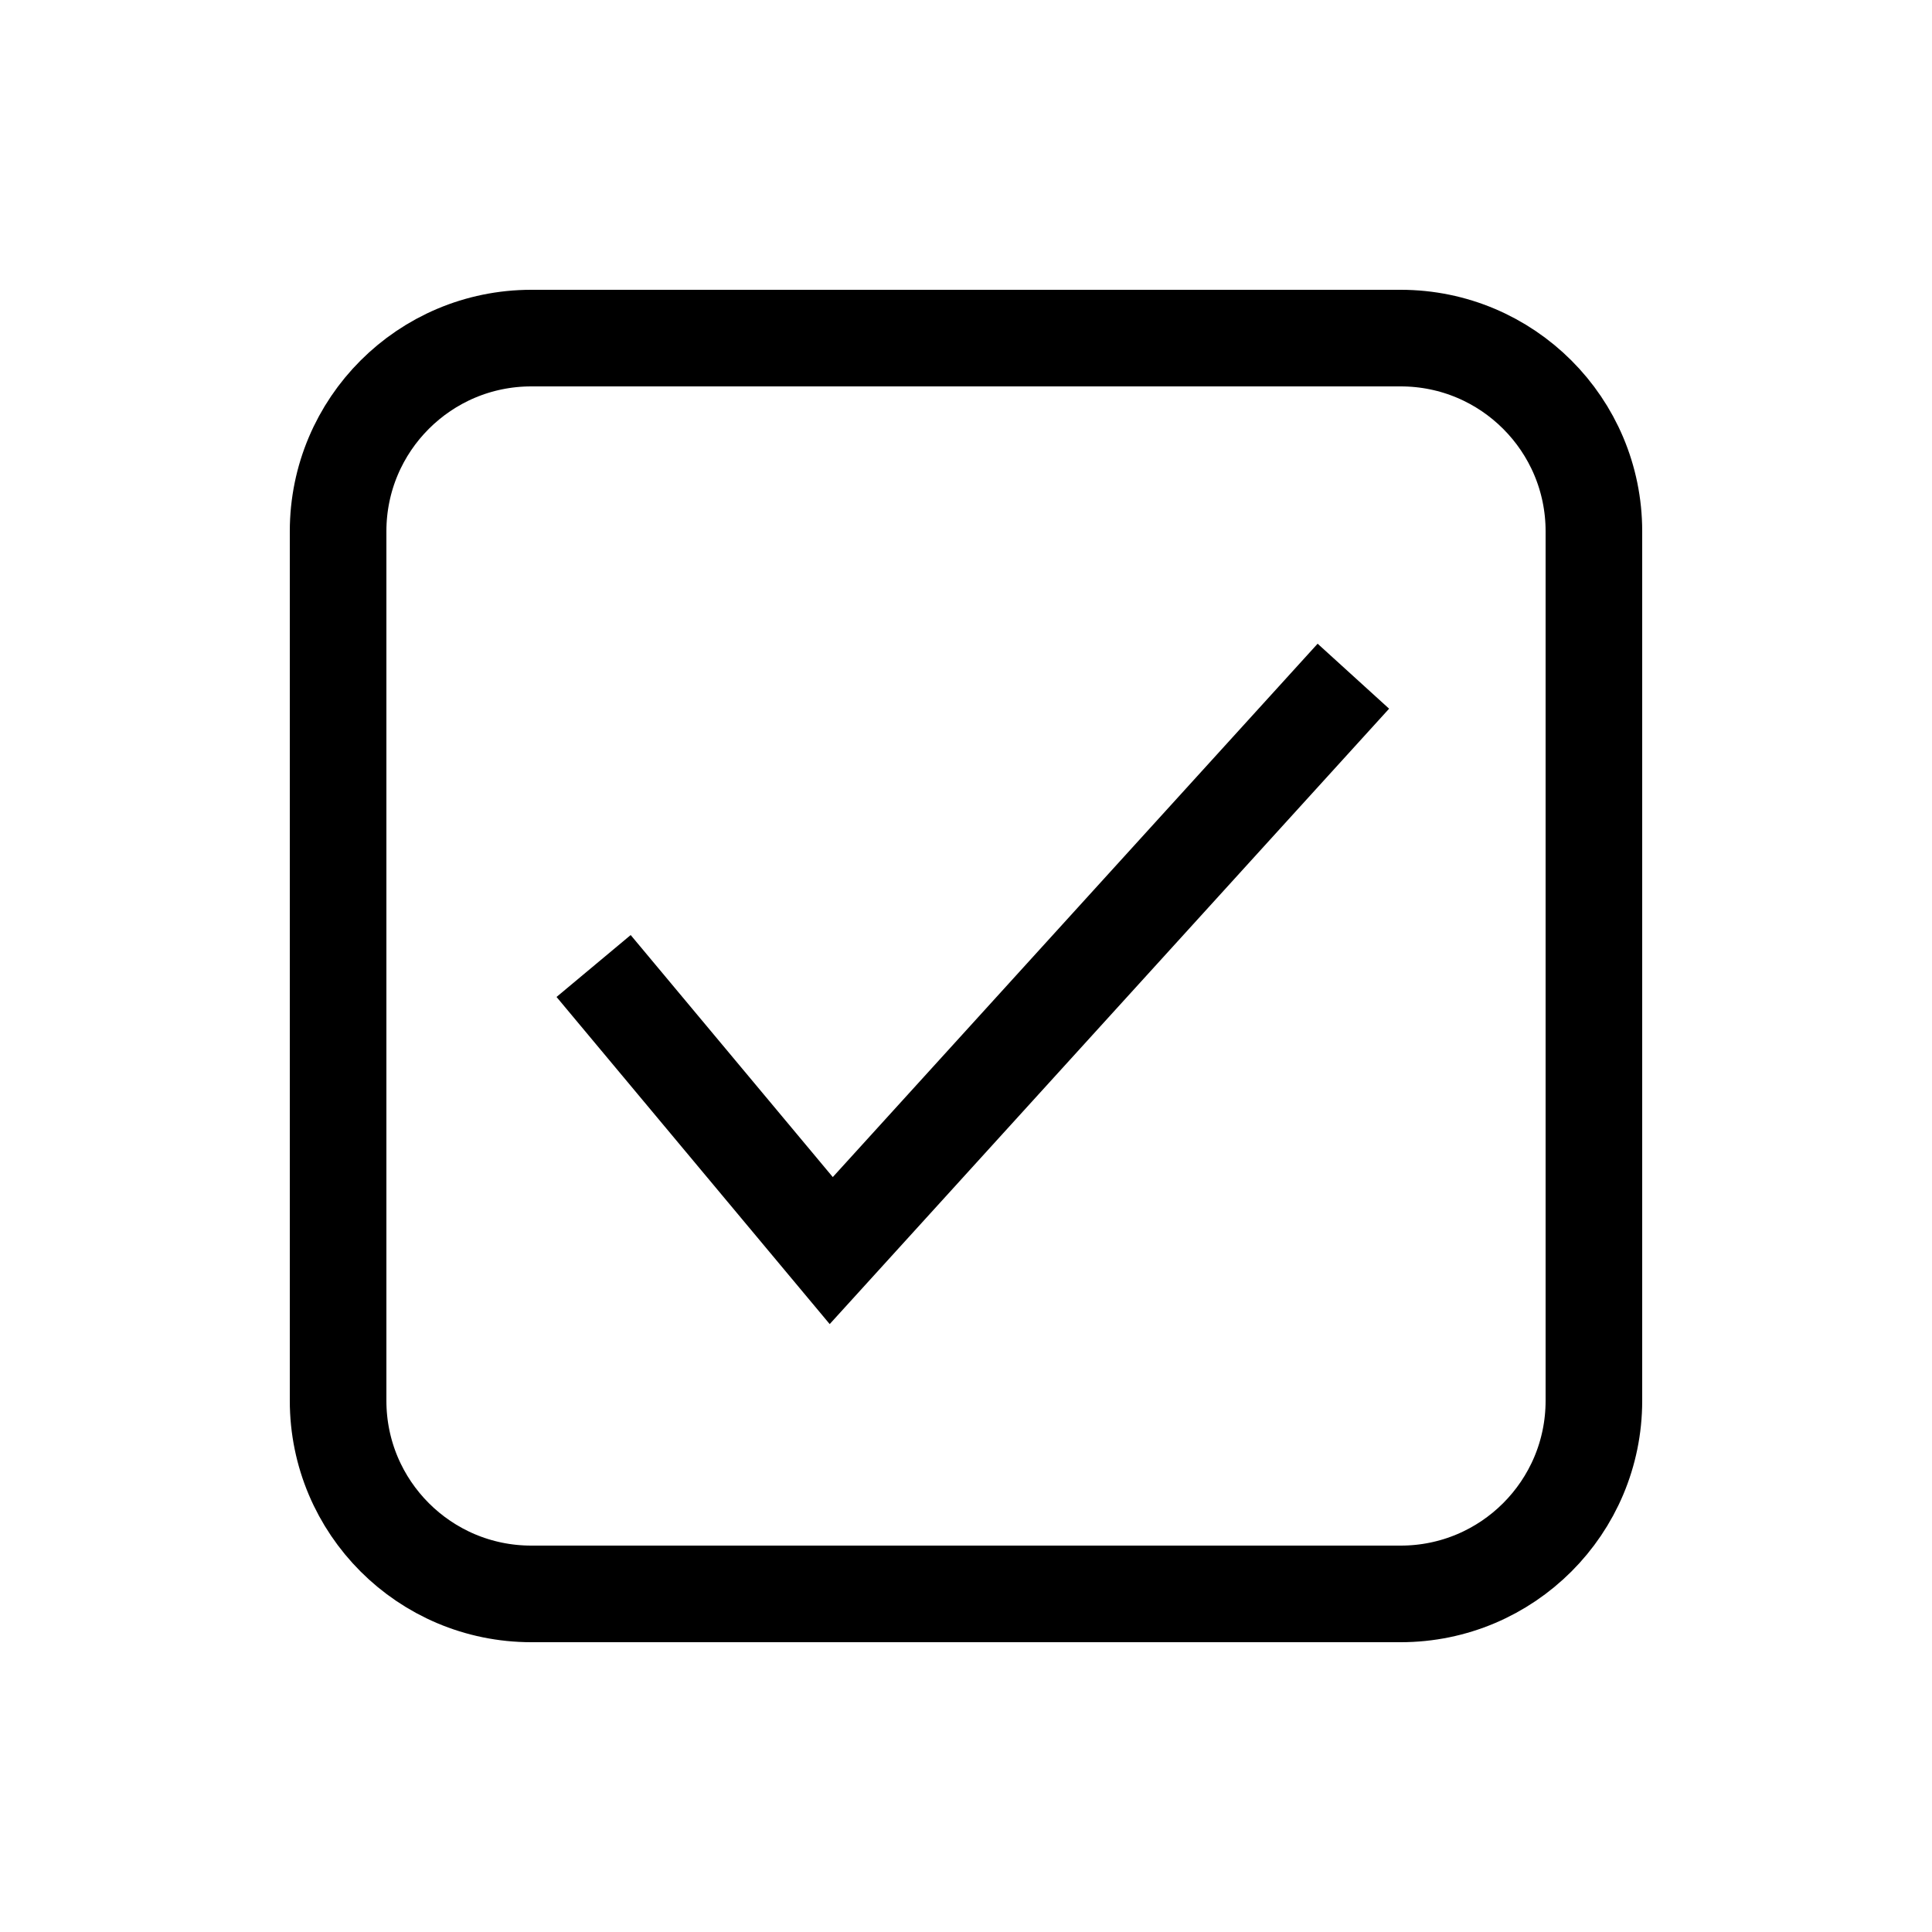
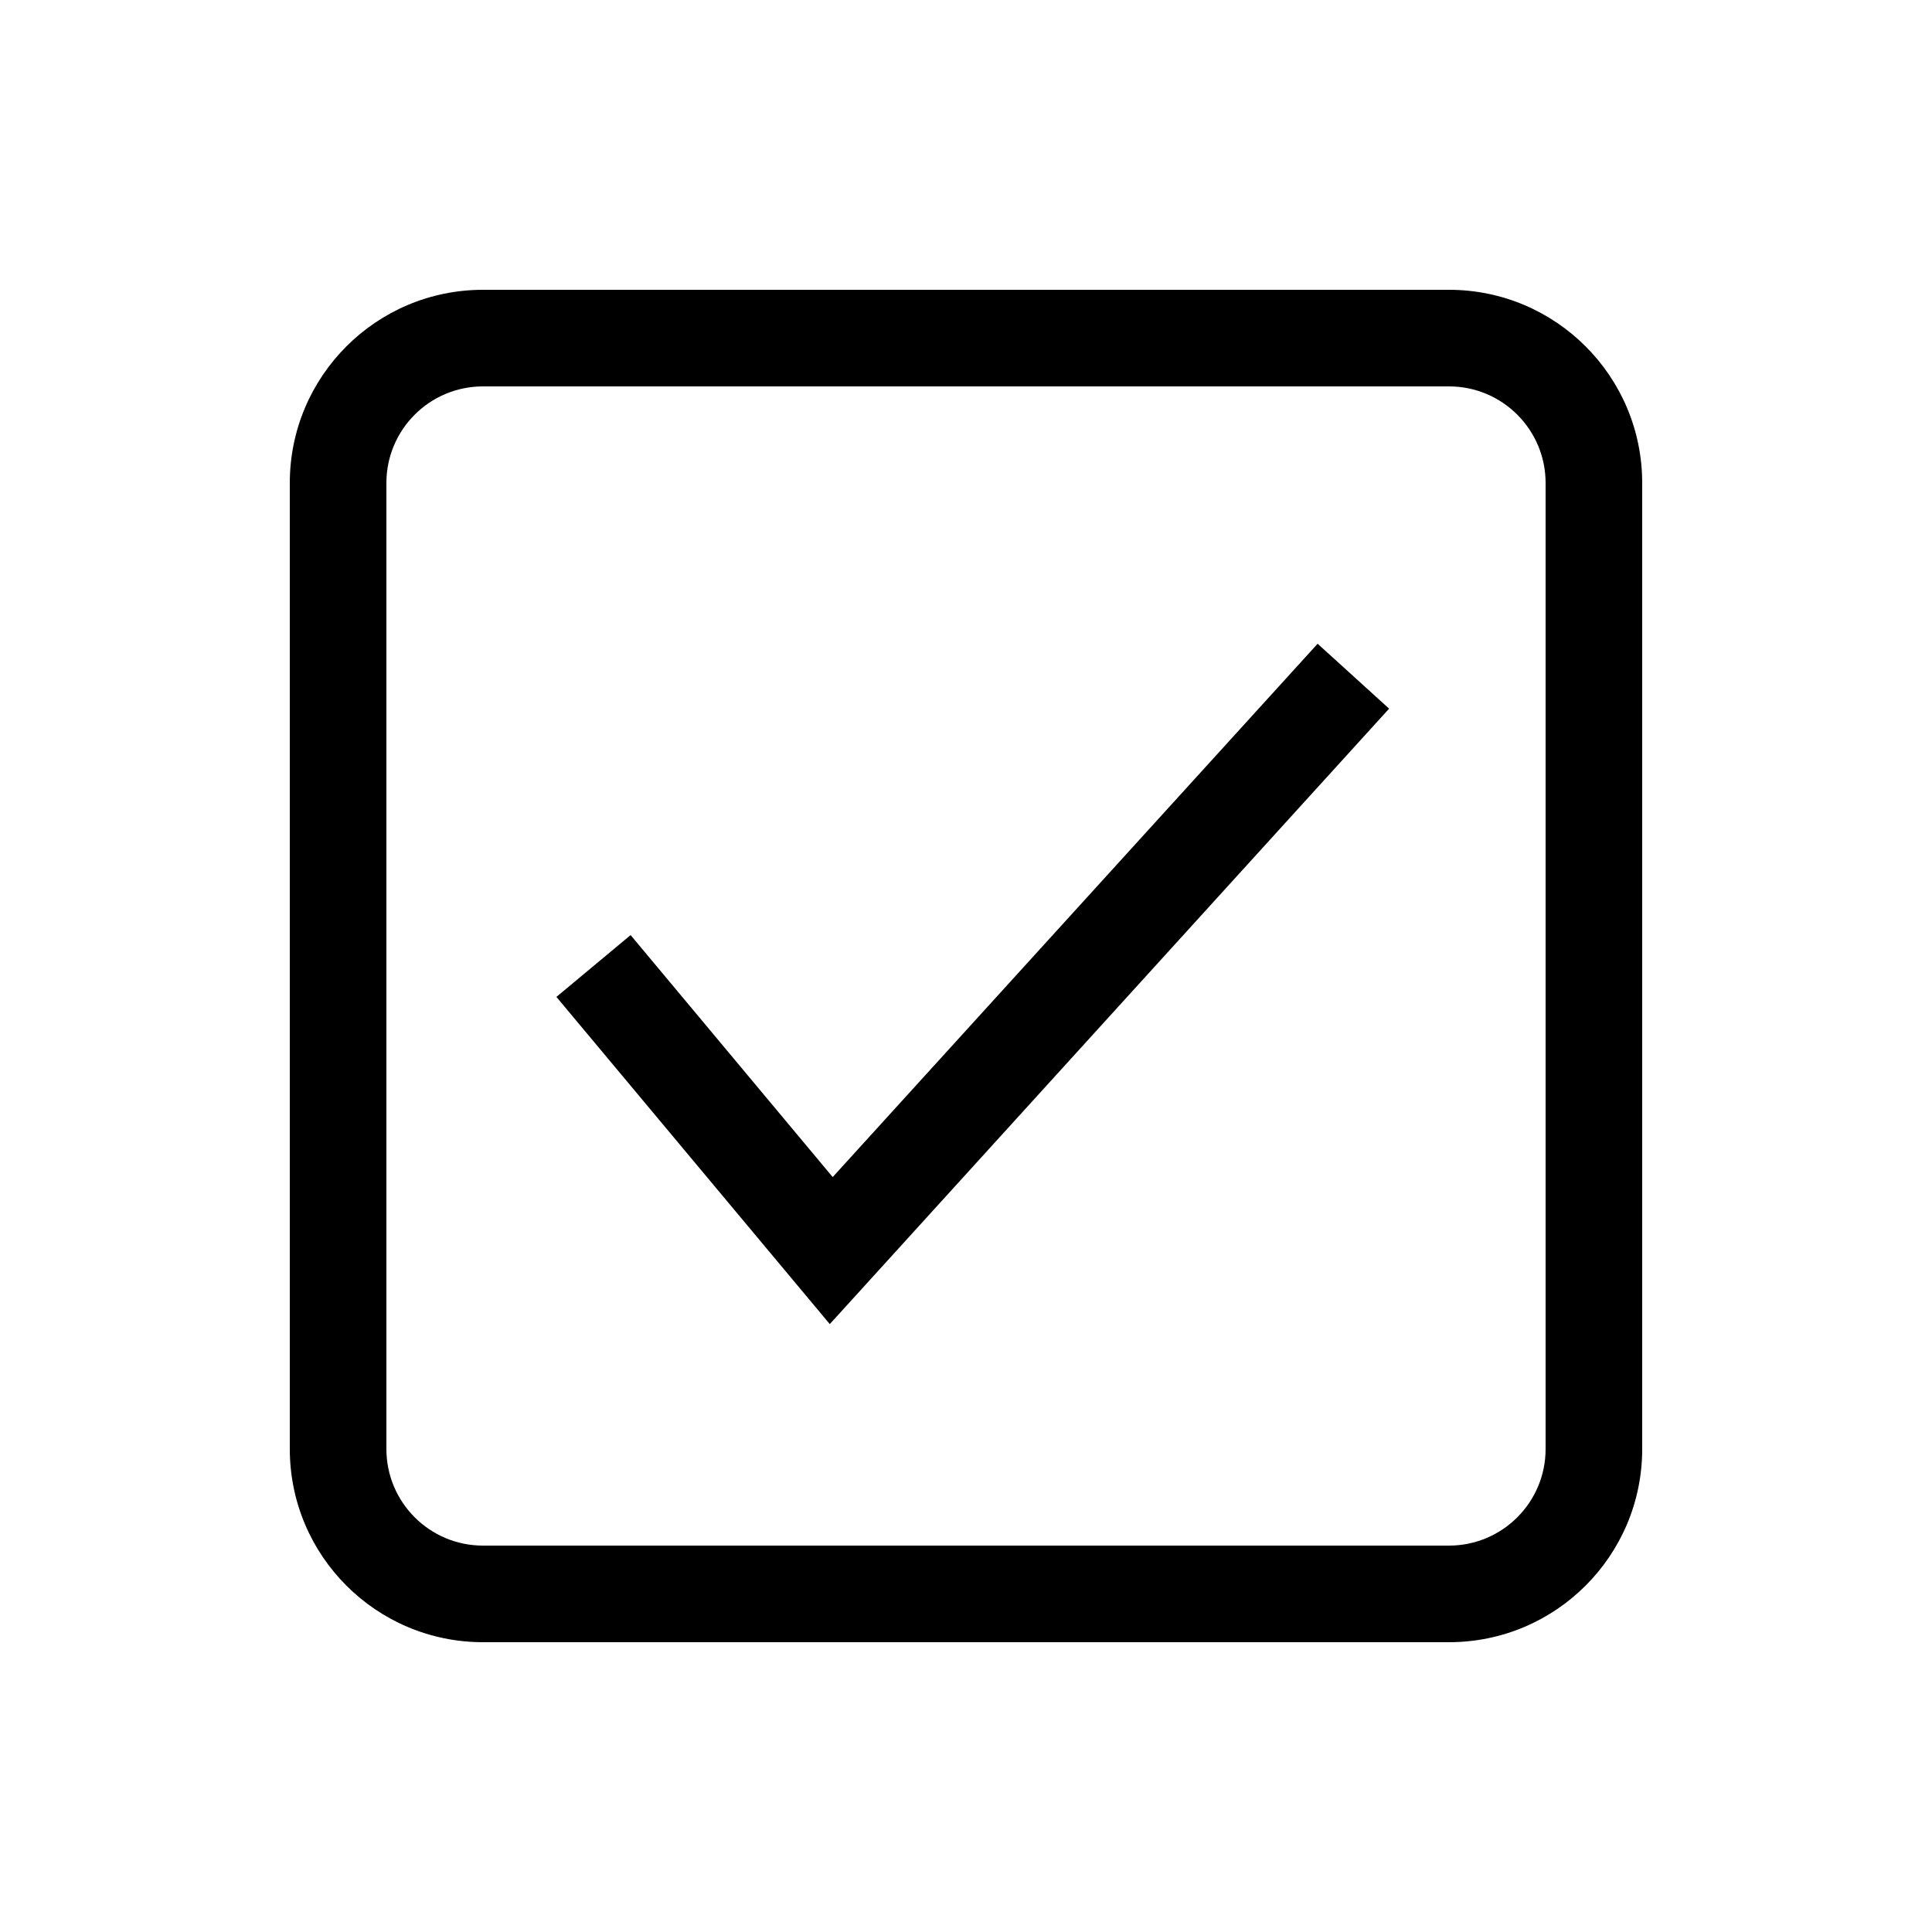
- <svg xmlns="http://www.w3.org/2000/svg" width="20" height="20" viewBox="0 0 20 20">
-   <g fill="none" fill-rule="evenodd">
-     <path d="M0 0h20v20H0z" />
-     <rect width="13" height="13" x="3.5" y="3.5" stroke="#000" rx="2" />
-     <path stroke="#000" d="M6.145 10l2.46 2.946L14.01 7" />
-   </g>
+ <svg xmlns="http://www.w3.org/2000/svg" t="1552895422855" class="icon" style="" viewBox="0 0 1024 1024" version="1.1" p-id="3763" width="200" height="200">
+   <defs>
+     <style type="text/css" />
+   </defs>
+   <path d="M256 204.8a51.2 51.2 0 0 0-51.2 51.2v512a51.2 51.2 0 0 0 51.2 51.2h512a51.2 51.2 0 0 0 51.2-51.2V256a51.2 51.2 0 0 0-51.2-51.2H256z m0-51.2h512a102.4 102.4 0 0 1 102.4 102.4v512a102.4 102.4 0 0 1-102.4 102.4H256a102.4 102.4 0 0 1-102.4-102.4V256a102.4 102.4 0 0 1 102.4-102.4z" fill="#000000" p-id="3764" />
+   <path d="M698.368 341.197l37.888 34.406-296.448 326.195L294.912 528.384l39.322-32.768 107.11 128.256z" fill="#000000" p-id="3765" />
</svg>
